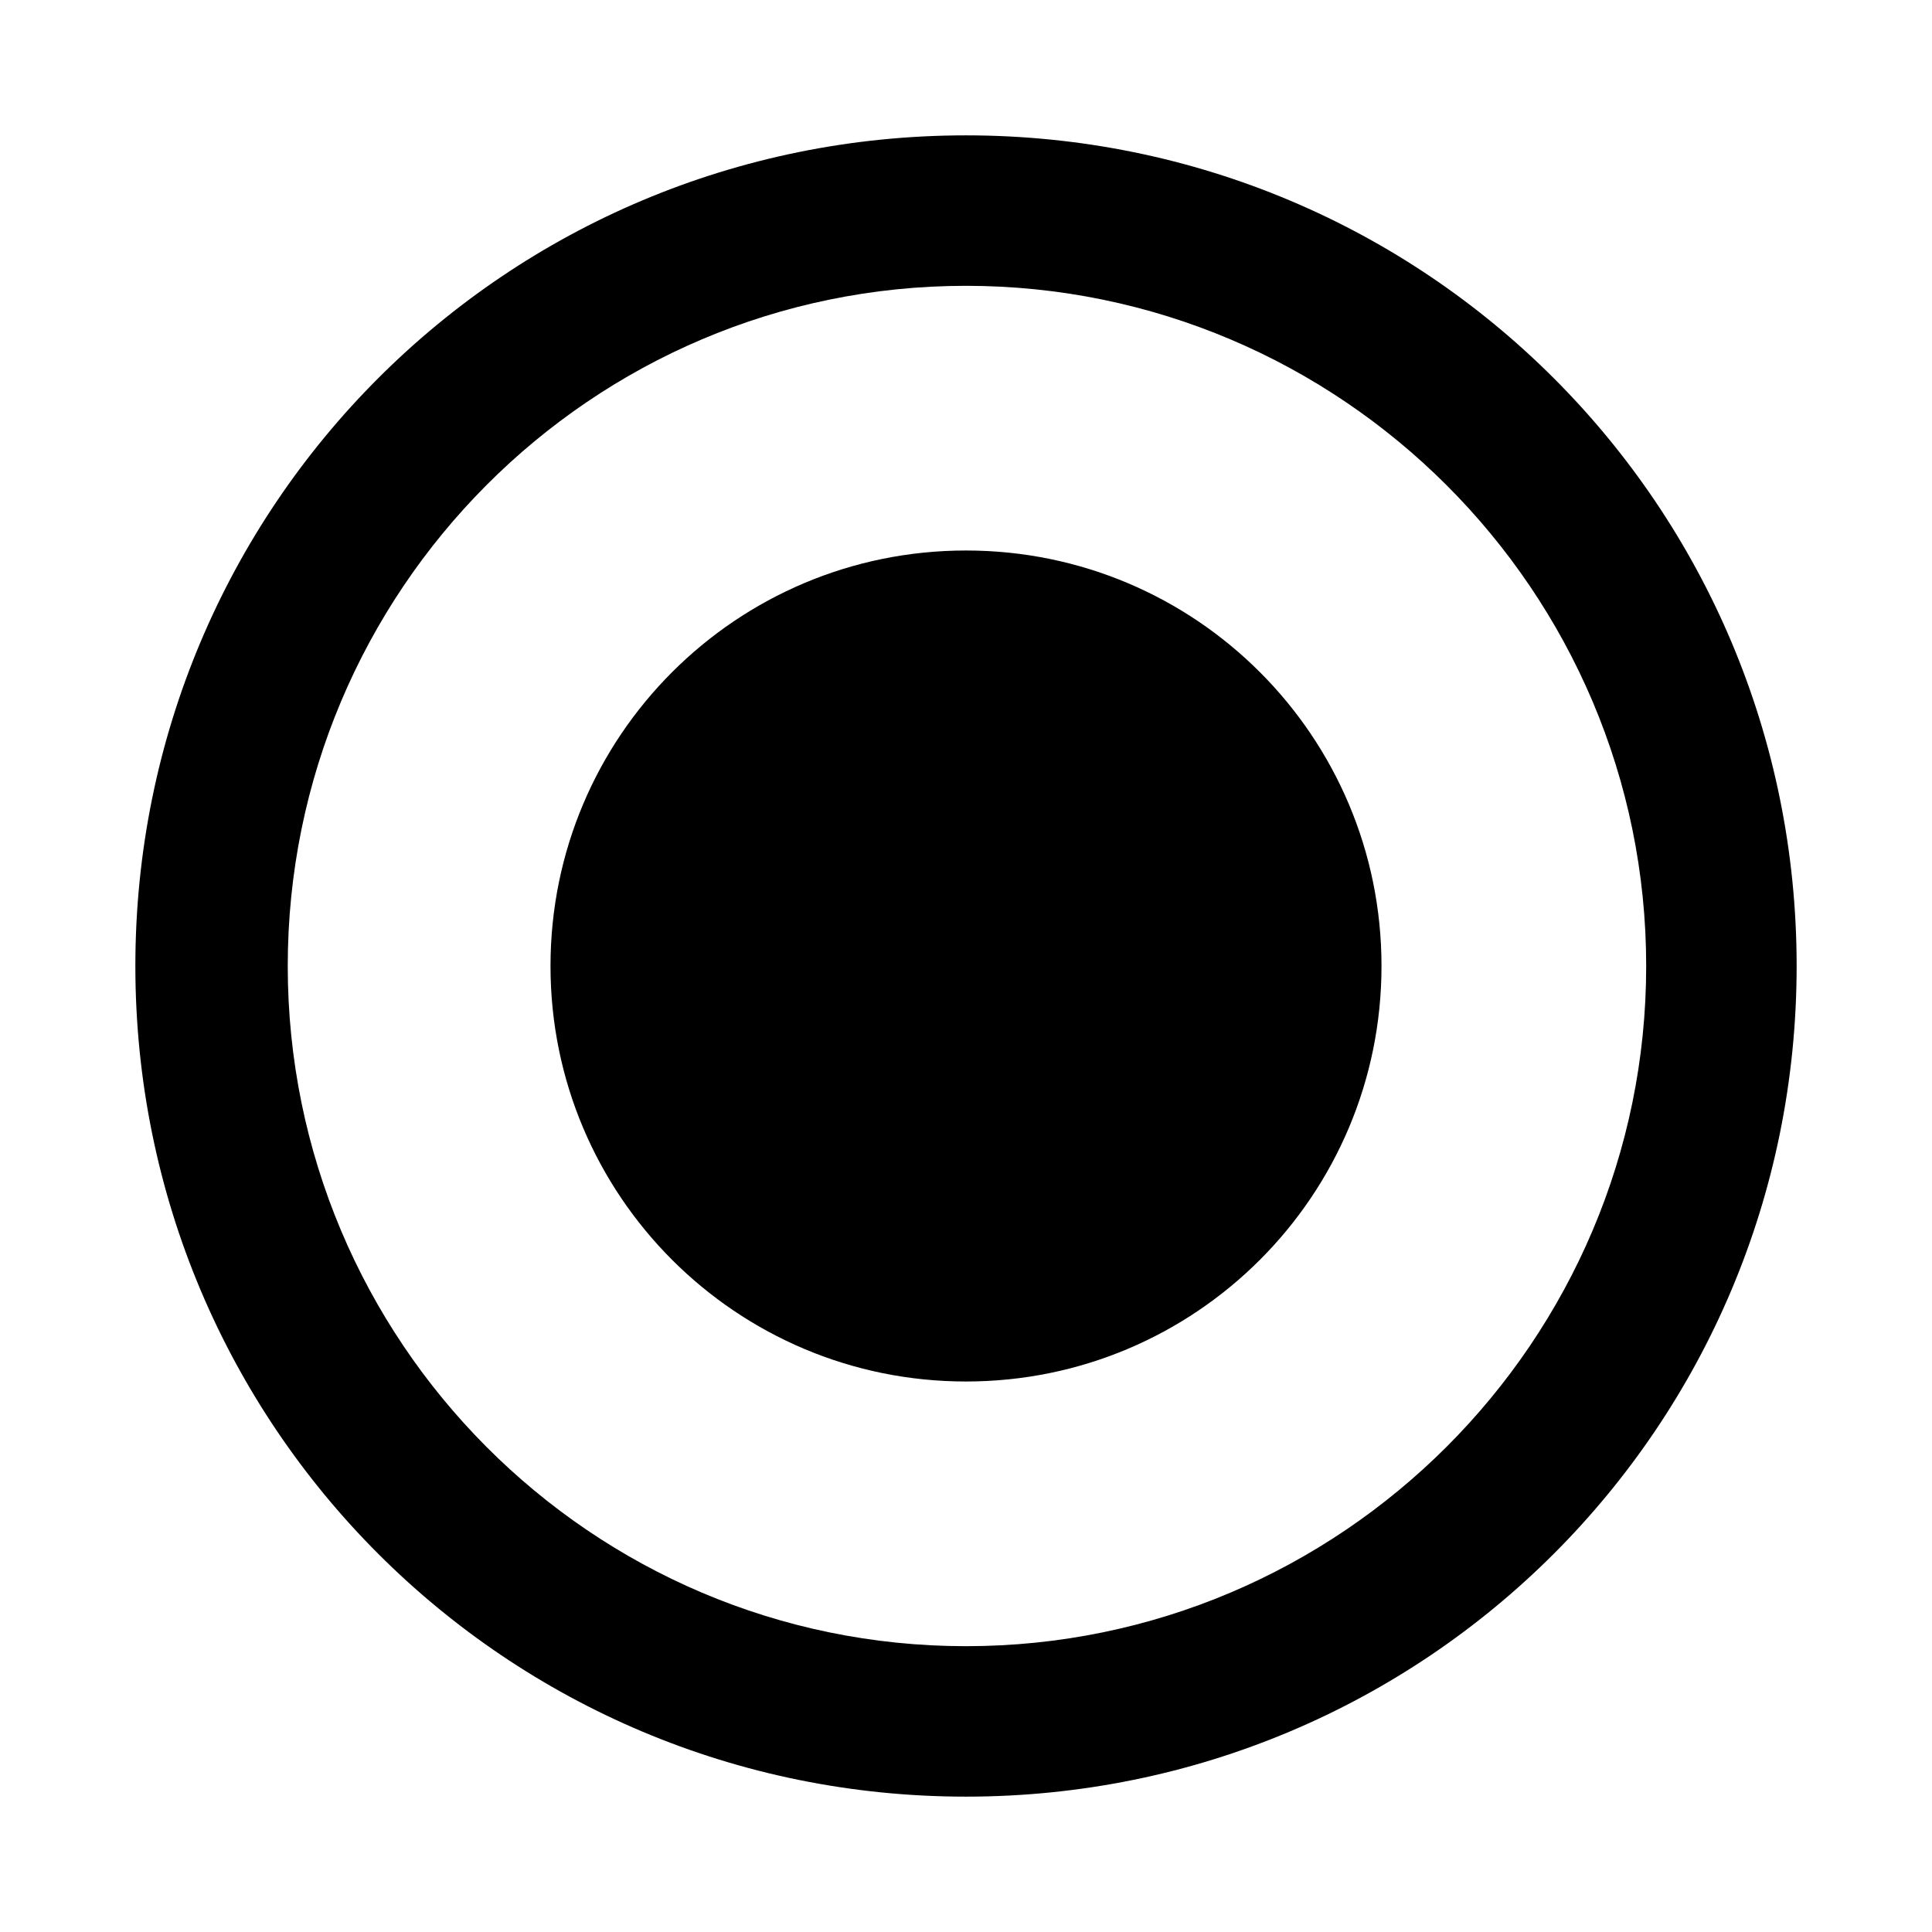
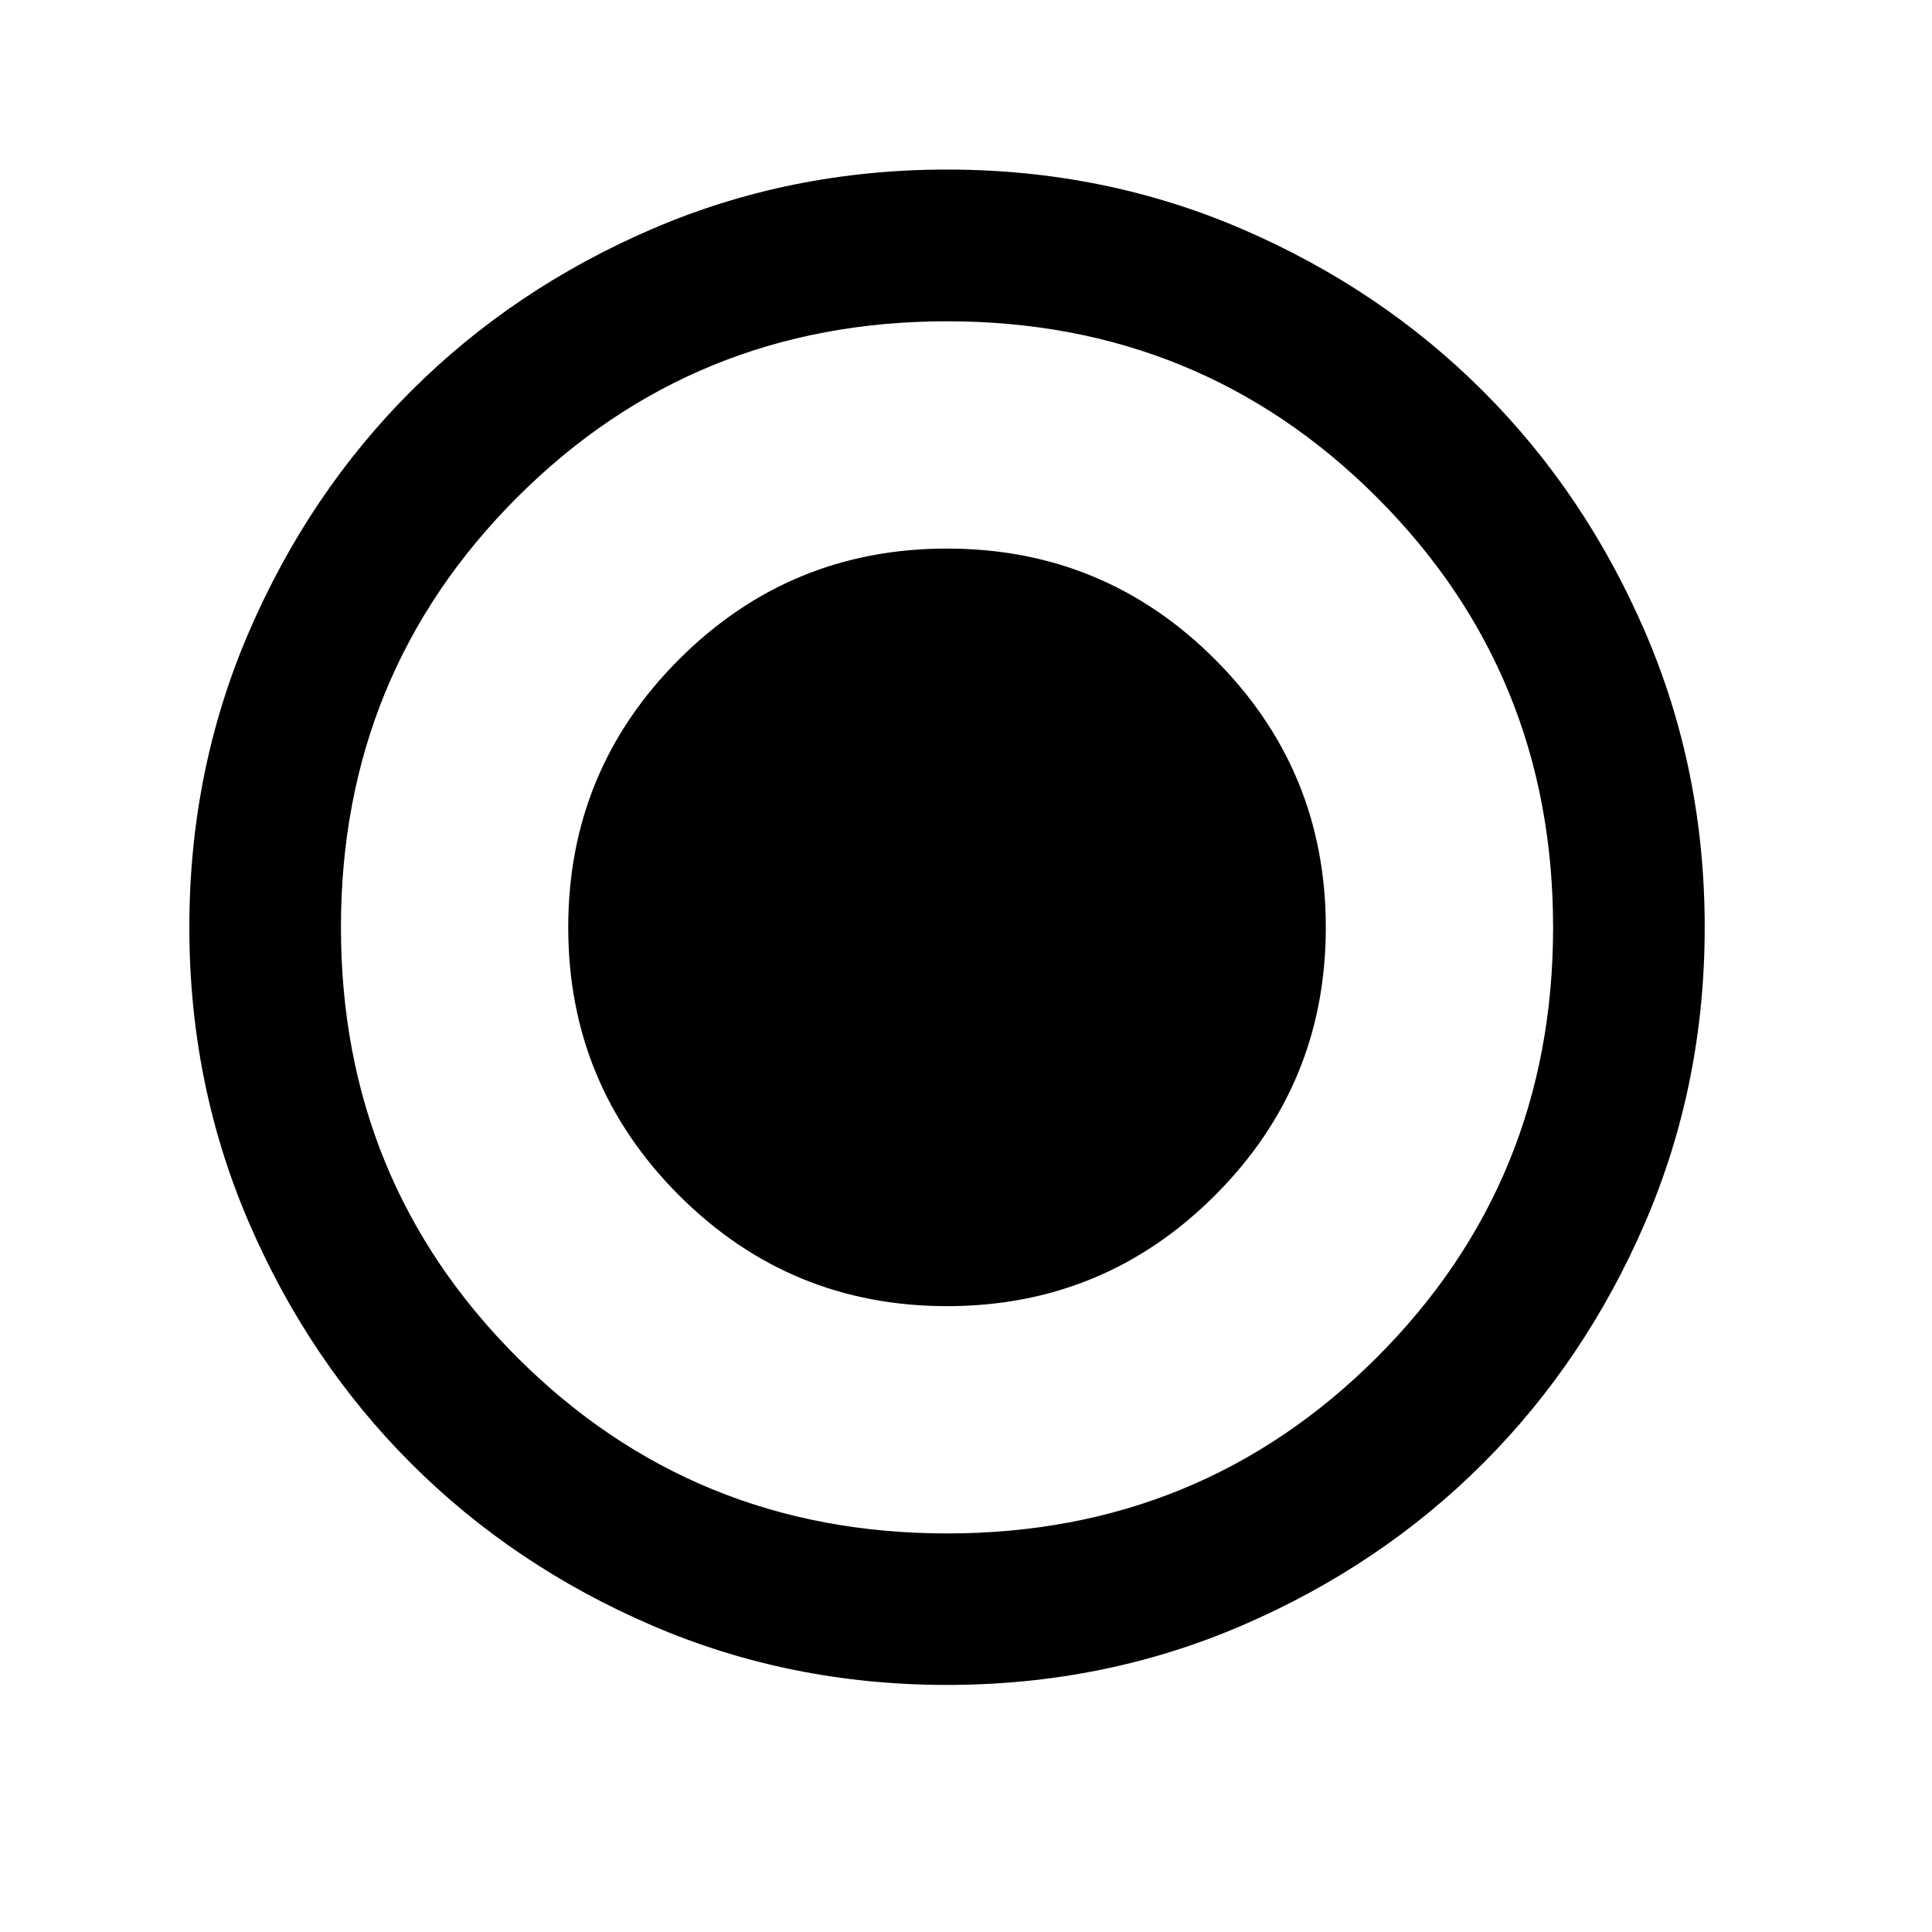
- <svg xmlns="http://www.w3.org/2000/svg" width="16px" height="16px" viewBox="0 0 16 16" version="1.1">
-   <path style=" stroke:none;fill-rule:nonzero;fill:rgb(0%,0%,0%);fill-opacity:1;" d="M 8 14.879 C 4.191 14.879 1.121 11.809 1.121 8 C 1.121 4.191 4.191 1.121 8 1.121 C 11.809 1.121 14.879 4.191 14.879 8 C 14.879 11.809 11.809 14.879 8 14.879 Z M 8 13.633 C 11.105 13.633 13.633 11.105 13.633 8 C 13.633 4.895 11.105 2.367 8 2.367 C 4.895 2.367 2.383 4.895 2.383 8 C 2.383 11.105 4.895 13.633 8 13.633 Z M 8 11.441 C 6.098 11.441 4.559 9.902 4.559 8 C 4.559 6.098 6.098 4.559 8 4.559 C 9.902 4.559 11.441 6.098 11.441 8 C 11.441 9.902 9.902 11.441 8 11.441 Z M 8 11.441 " />
+ <svg xmlns="http://www.w3.org/2000/svg" width="100%" height="100%" viewBox="0 0 17 17" version="1.1" xml:space="preserve" style="fill-rule:evenodd;clip-rule:evenodd;stroke-linejoin:round;stroke-miterlimit:2;">
+   <rect id="radio-group" x="0.333" y="0.16" width="16" height="16" style="fill:none;" />
+   <path d="M8.333,11.493c0.922,0 1.708,-0.325 2.358,-0.975c0.65,-0.65 0.975,-1.436 0.975,-2.358c0,-0.922 -0.325,-1.708 -0.975,-2.358c-0.65,-0.65 -1.436,-0.975 -2.358,-0.975c-0.922,0 -1.708,0.325 -2.358,0.975c-0.65,0.65 -0.975,1.436 -0.975,2.358c0,0.922 0.325,1.708 0.975,2.358c0.65,0.65 1.436,0.975 2.358,0.975Zm0,3.333c-0.922,0 -1.789,-0.175 -2.6,-0.525c-0.811,-0.35 -1.517,-0.825 -2.117,-1.425c-0.6,-0.6 -1.075,-1.306 -1.425,-2.117c-0.35,-0.811 -0.525,-1.678 -0.525,-2.6c0,-0.922 0.175,-1.789 0.525,-2.6c0.35,-0.811 0.825,-1.517 1.425,-2.117c0.6,-0.6 1.306,-1.075 2.117,-1.425c0.811,-0.35 1.678,-0.525 2.6,-0.525c0.922,0 1.789,0.175 2.6,0.525c0.811,0.35 1.517,0.825 2.117,1.425c0.6,0.6 1.075,1.306 1.425,2.117c0.35,0.811 0.525,1.678 0.525,2.6c0,0.922 -0.175,1.789 -0.525,2.6c-0.35,0.811 -0.825,1.517 -1.425,2.117c-0.6,0.6 -1.306,1.075 -2.117,1.425c-0.811,0.35 -1.678,0.525 -2.6,0.525Zm0,-1.333c1.489,0 2.75,-0.517 3.783,-1.55c1.033,-1.033 1.55,-2.294 1.55,-3.783c0,-1.489 -0.517,-2.75 -1.55,-3.783c-1.033,-1.033 -2.294,-1.55 -3.783,-1.55c-1.489,0 -2.75,0.517 -3.783,1.55c-1.033,1.033 -1.55,2.294 -1.55,3.783c0,1.489 0.517,2.75 1.55,3.783c1.033,1.033 2.294,1.55 3.783,1.55Z" style="fill-rule:nonzero;" />
</svg>
